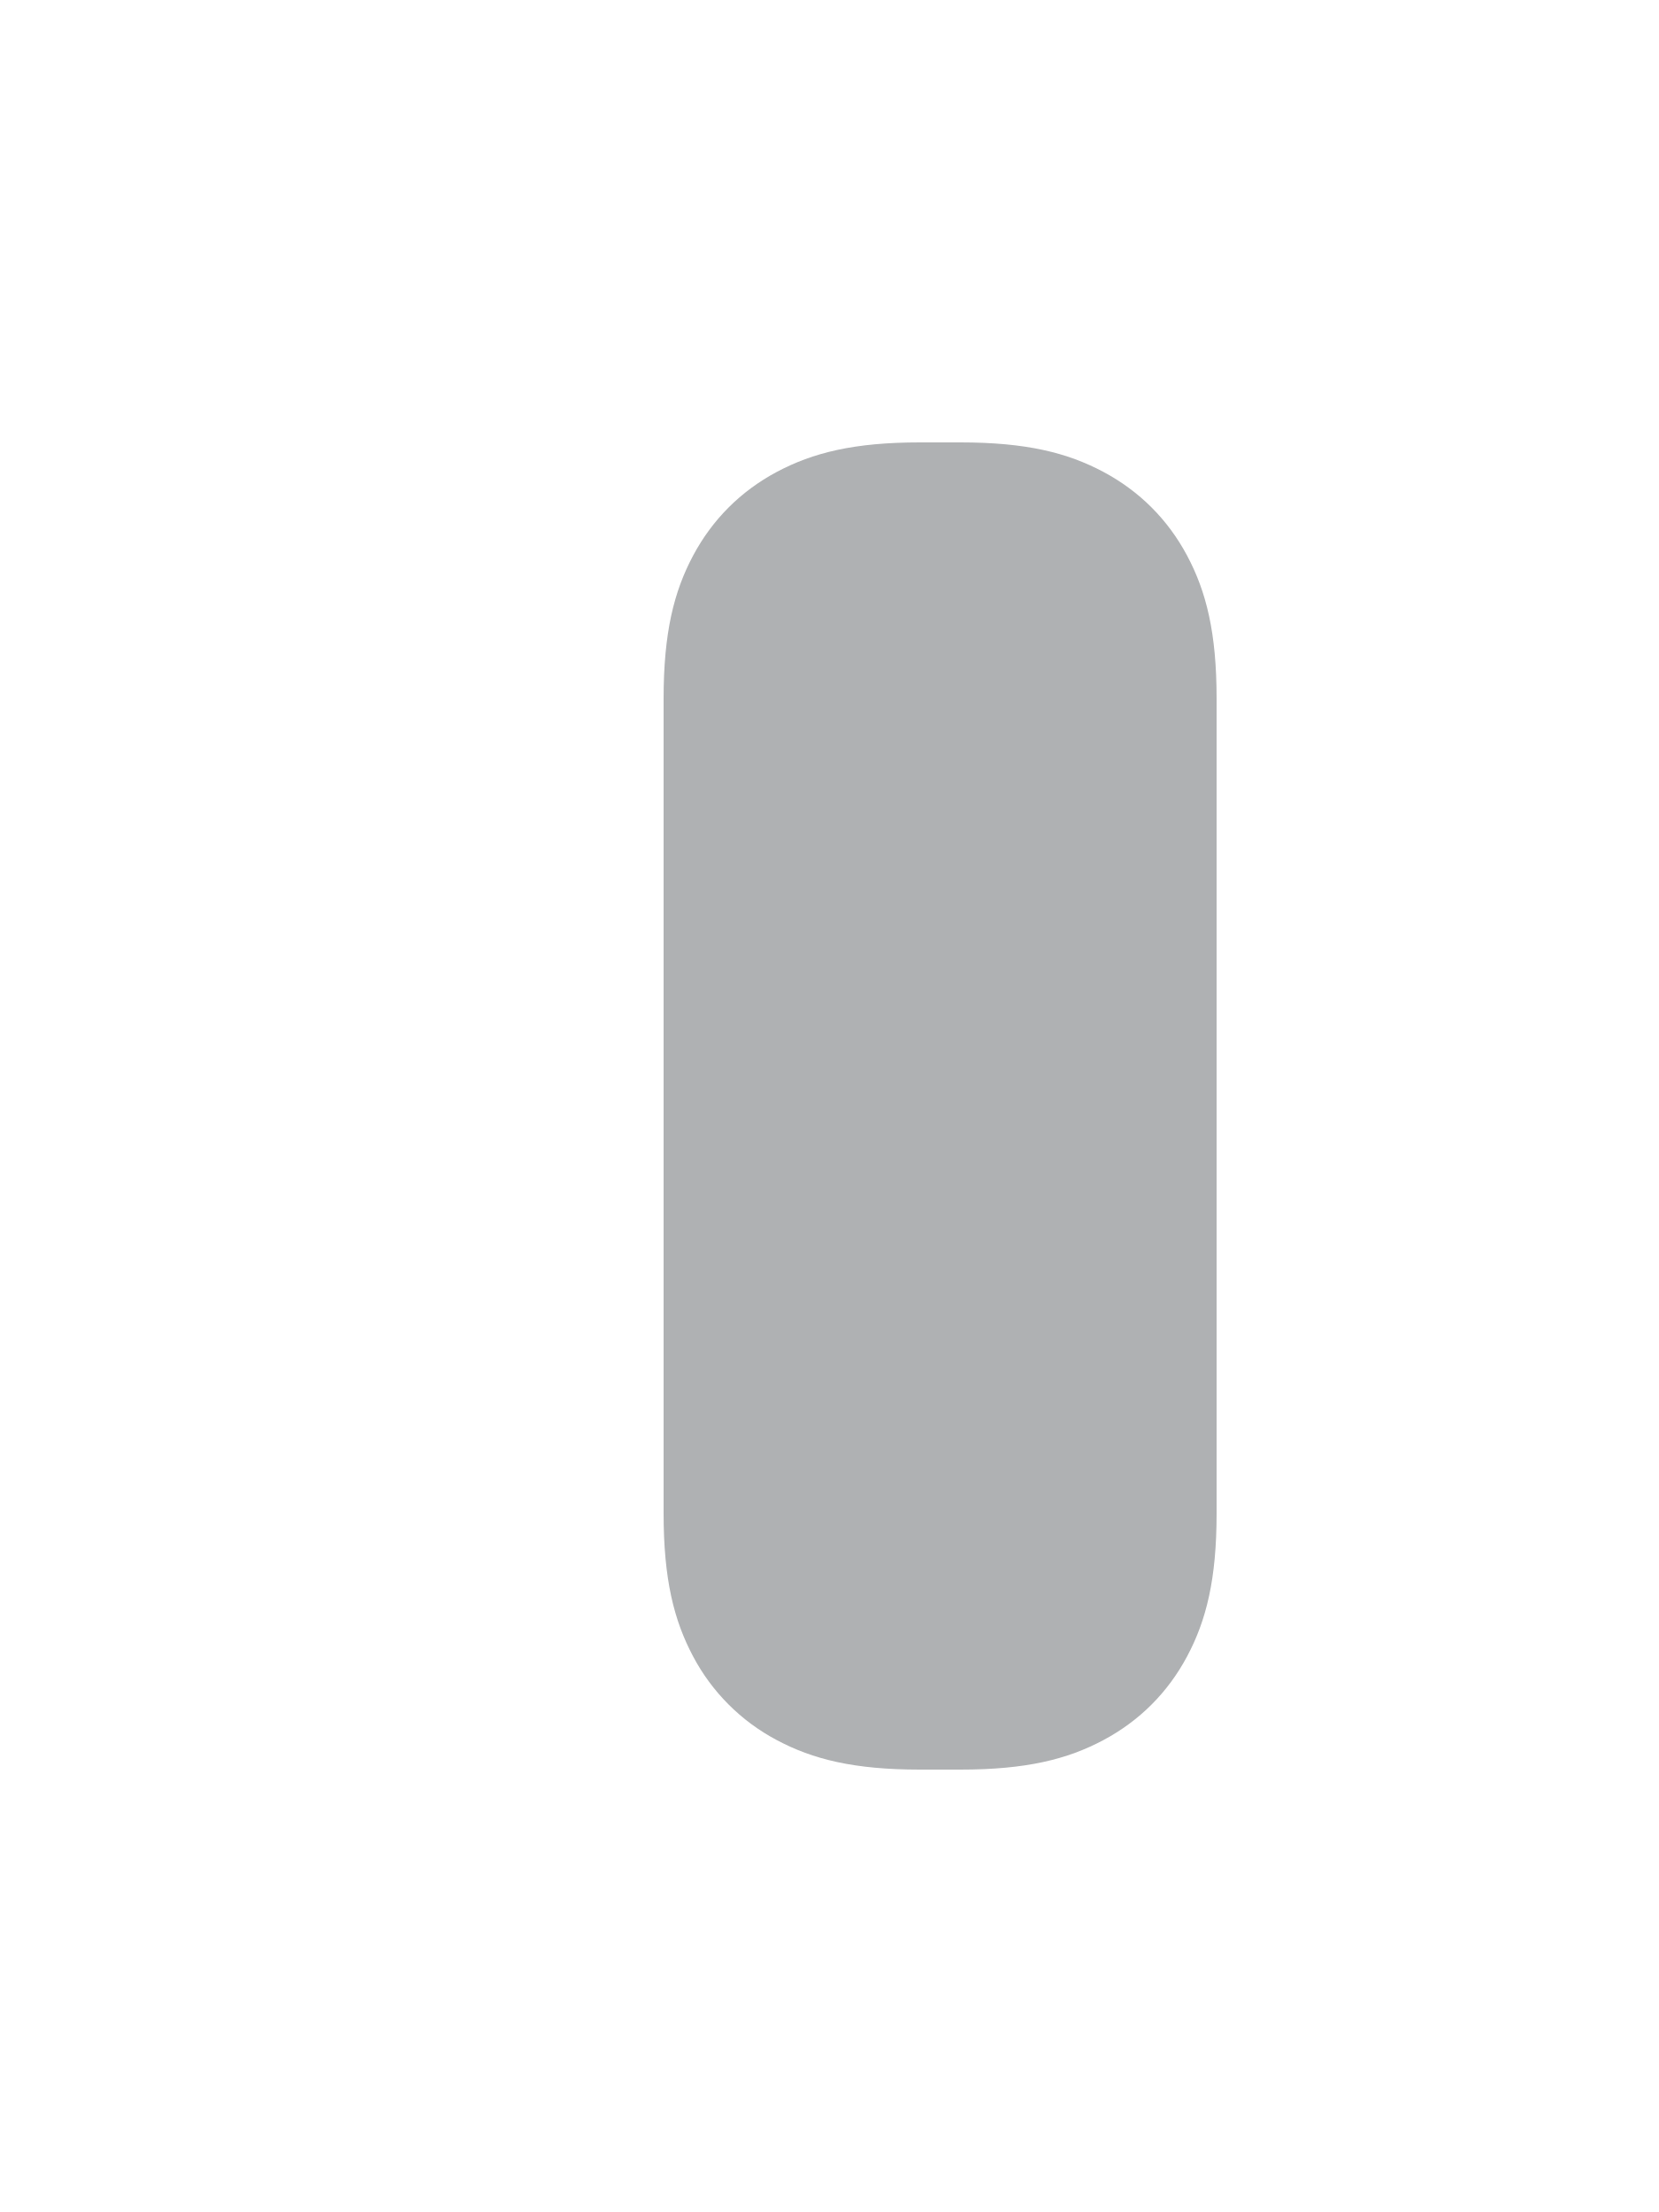
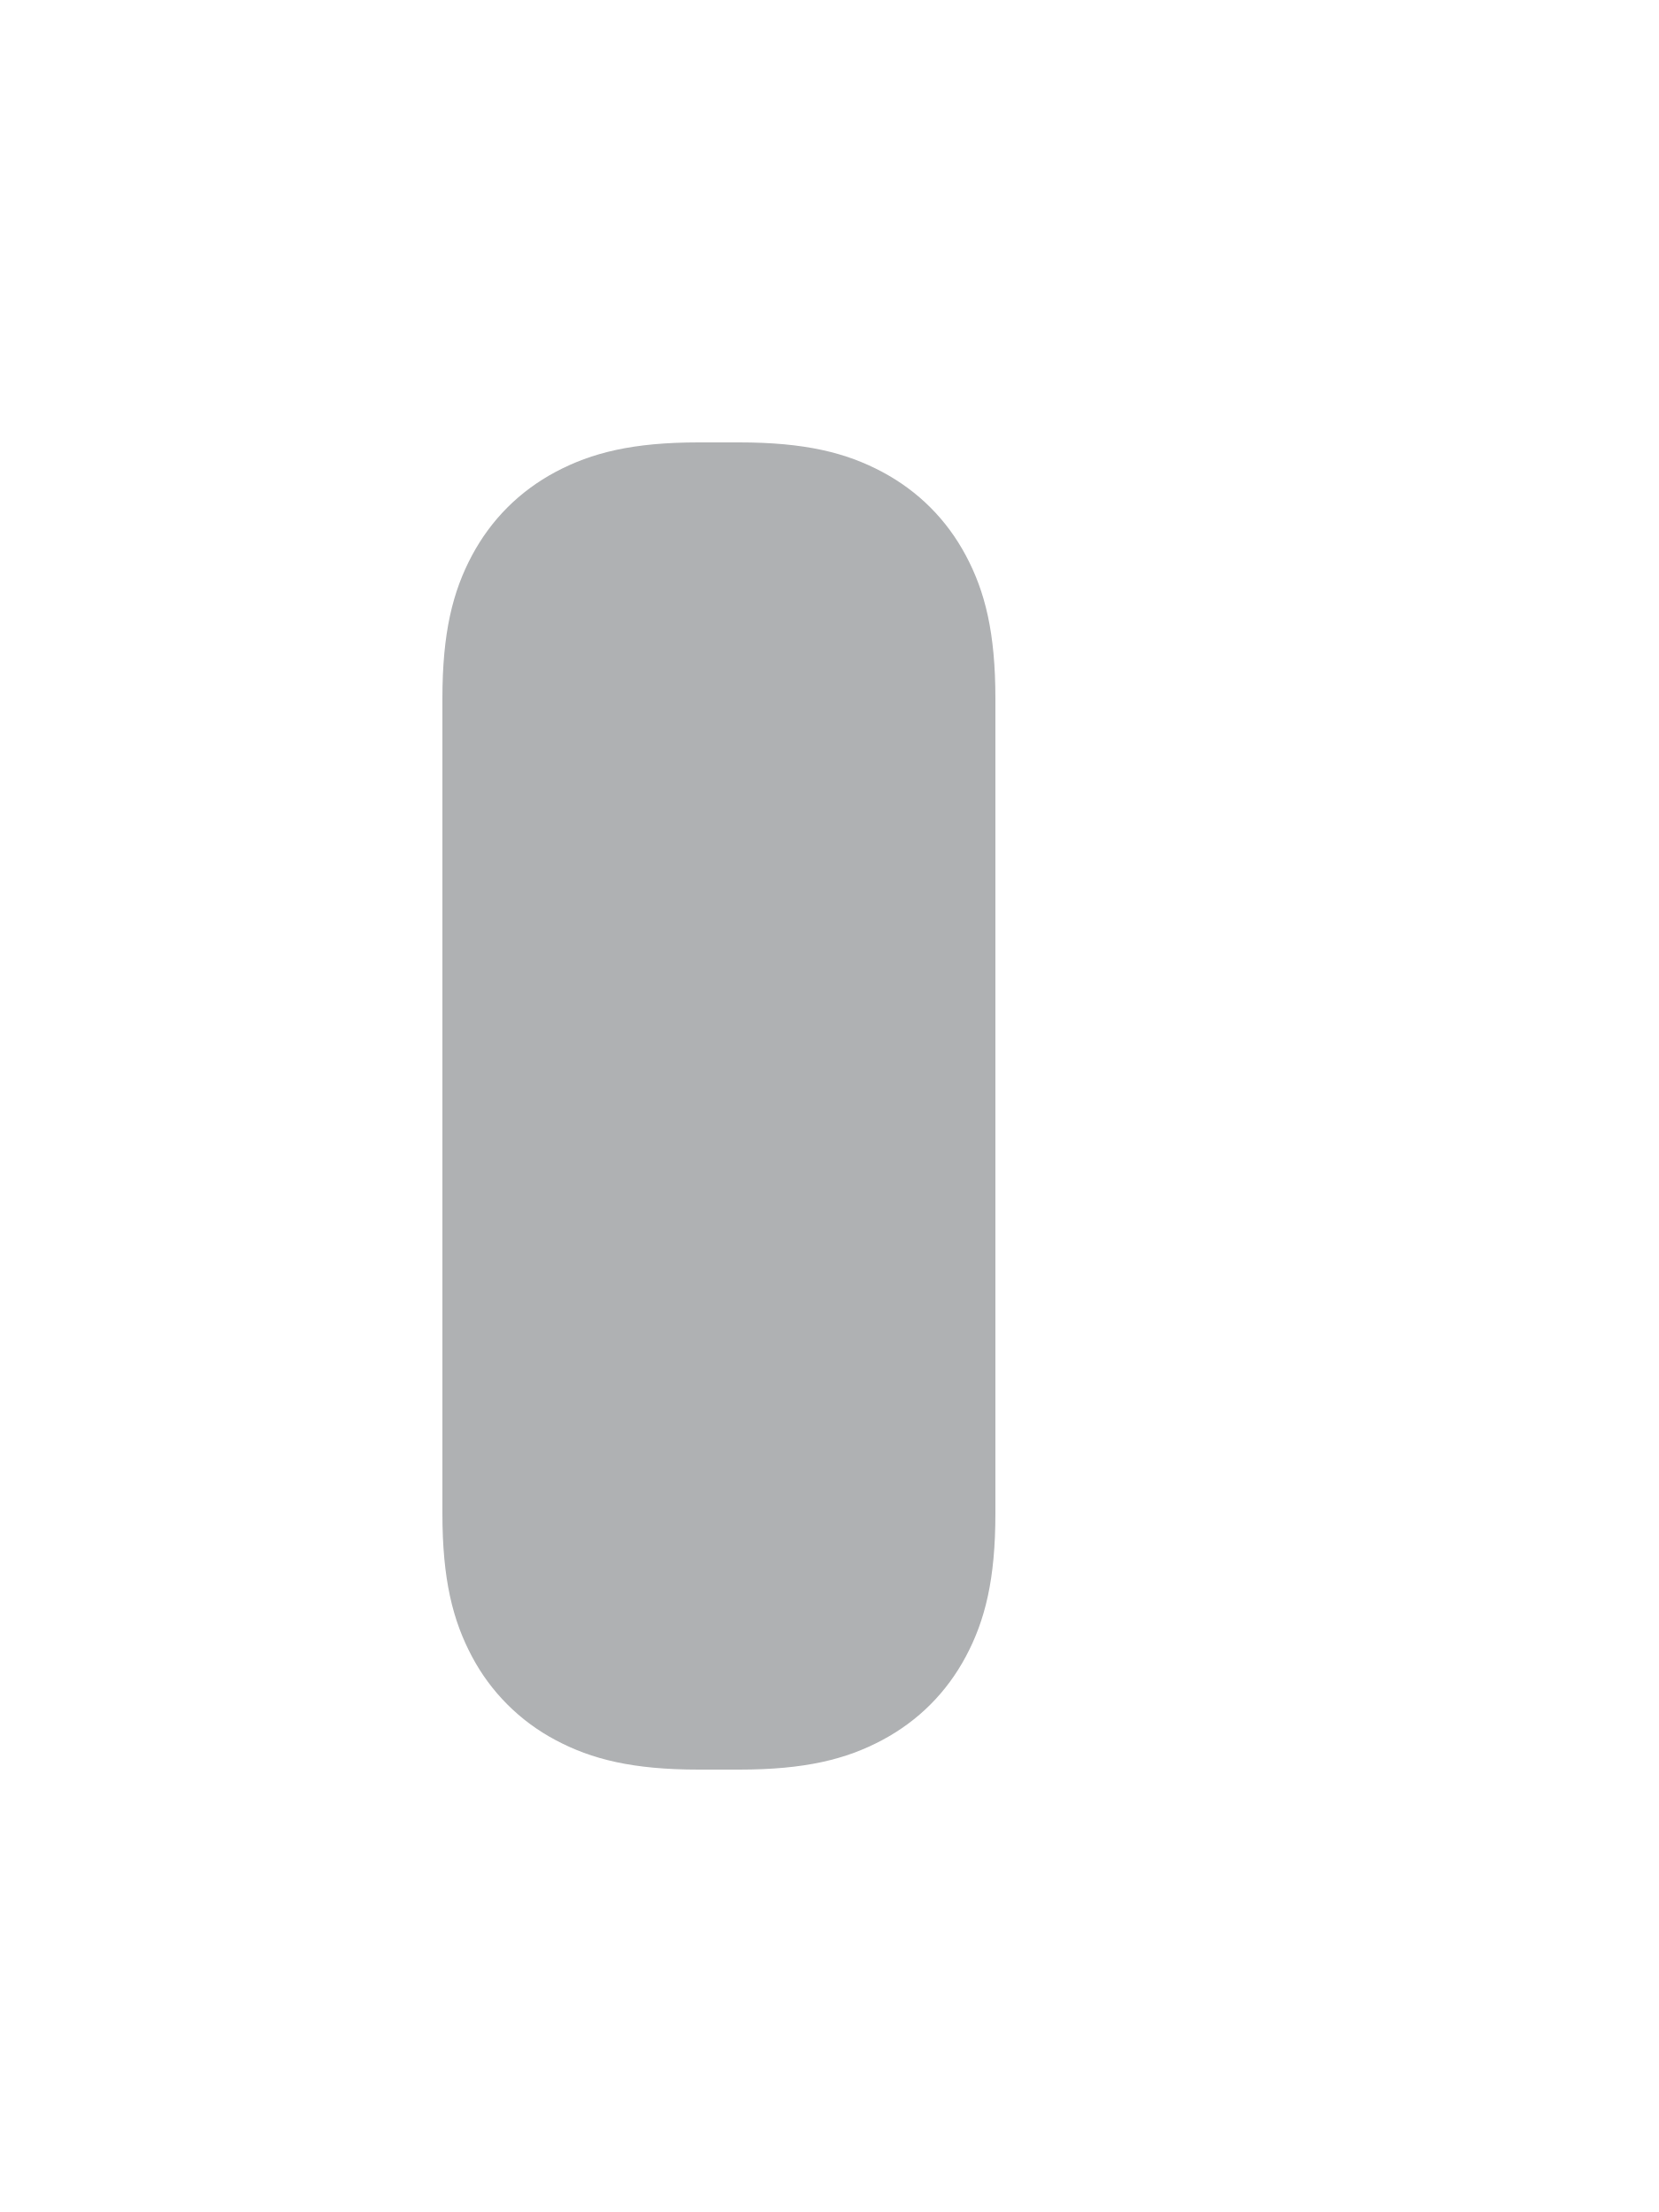
<svg xmlns="http://www.w3.org/2000/svg" width="15" height="20" viewBox="0 0 15 20">
  <rect width="15" height="20" fill="none" />
-   <path d="M8.316 4h.368c.594 0 .967.093 1.293.267.326.174.582.43.756.756.174.326.267.699.267 1.293v7.368c0 .594-.093.967-.267 1.293-.174.326-.43.582-.756.756-.326.174-.699.267-1.293.267h-.368c-.594 0-.967-.093-1.293-.267a1.817 1.817 0 0 1-.756-.756C6.093 14.65 6 14.278 6 13.684V6.316c0-.594.093-.967.267-1.293.174-.326.43-.582.756-.756C7.35 4.093 7.722 4 8.316 4z" fill="#AFB1B3" fill-rule="evenodd" />
+   <path d="M6.316 4h.368c.594 0 .967.093 1.293.267.326.174.582.43.756.756.174.326.267.699.267 1.293v7.368c0 .594-.093.967-.267 1.293-.174.326-.43.582-.756.756-.326.174-.699.267-1.293.267h-.368c-.594 0-.967-.093-1.293-.267a1.817 1.817 0 0 1-.756-.756C4.093 14.65 4 14.278 4 13.684V6.316c0-.594.093-.967.267-1.293.174-.326.43-.582.756-.756C5.35 4.093 5.722 4 6.316 4z" fill="#AFB1B3" fill-rule="evenodd" />
</svg>
